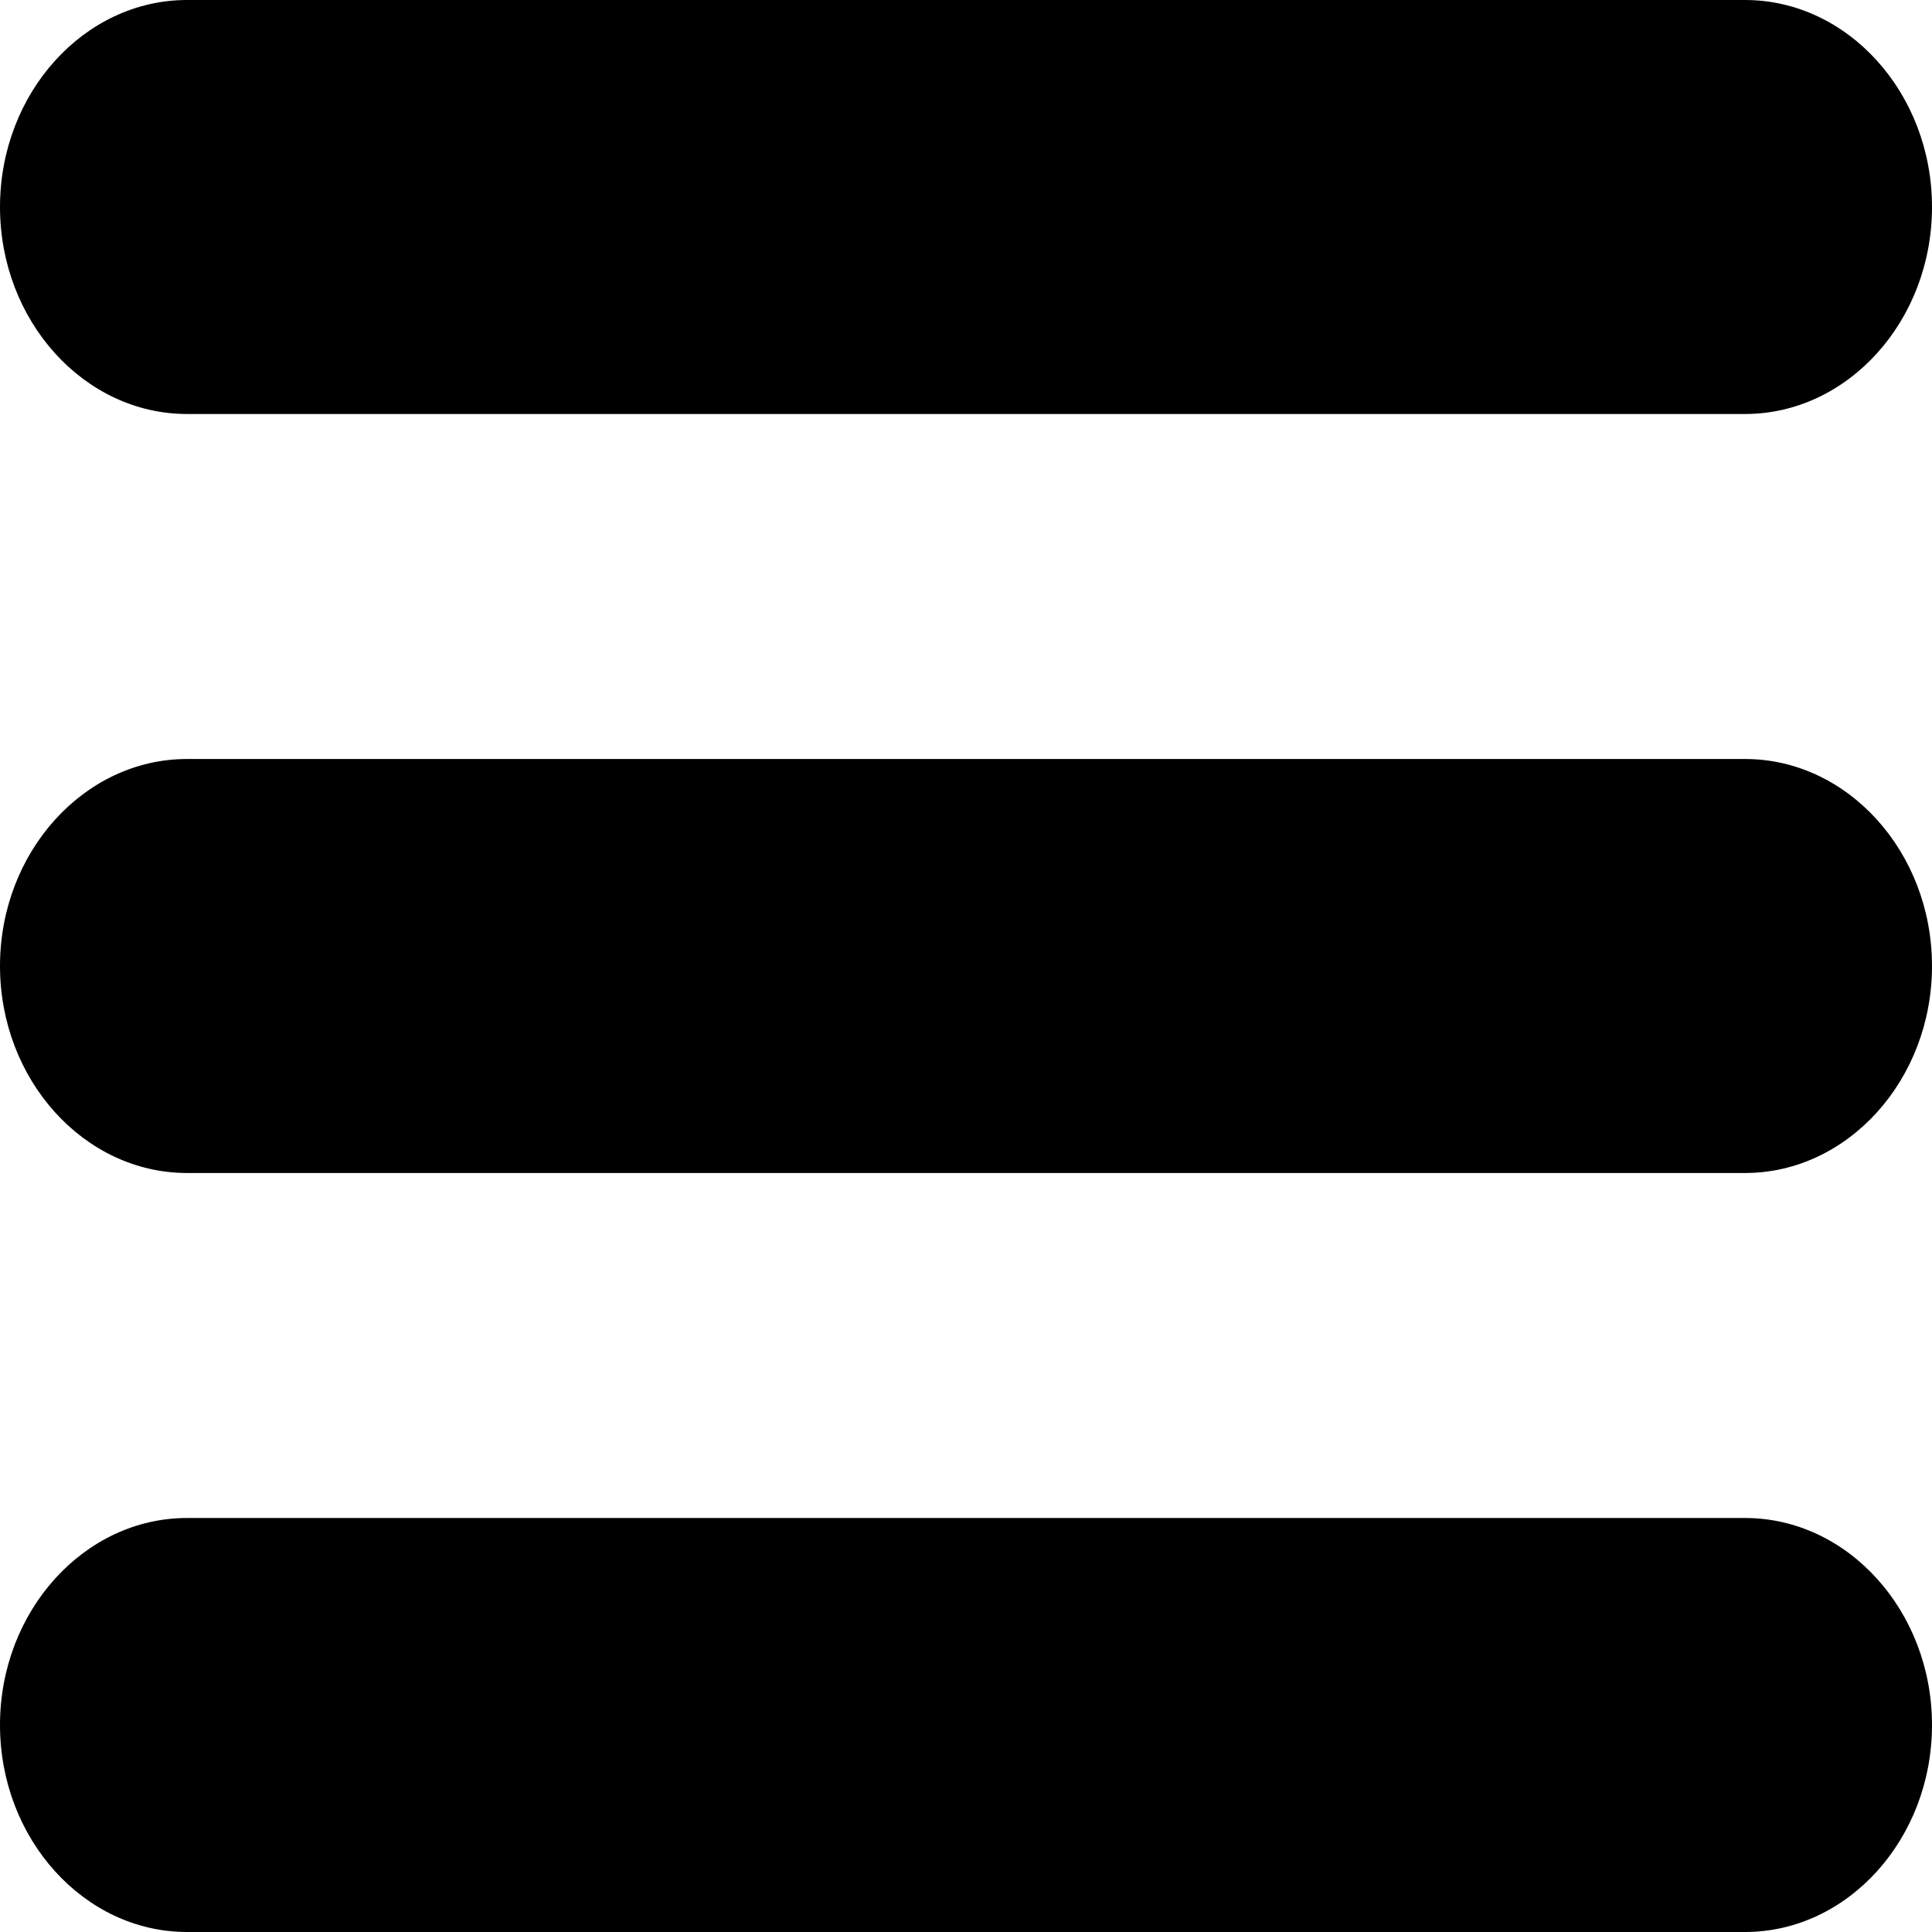
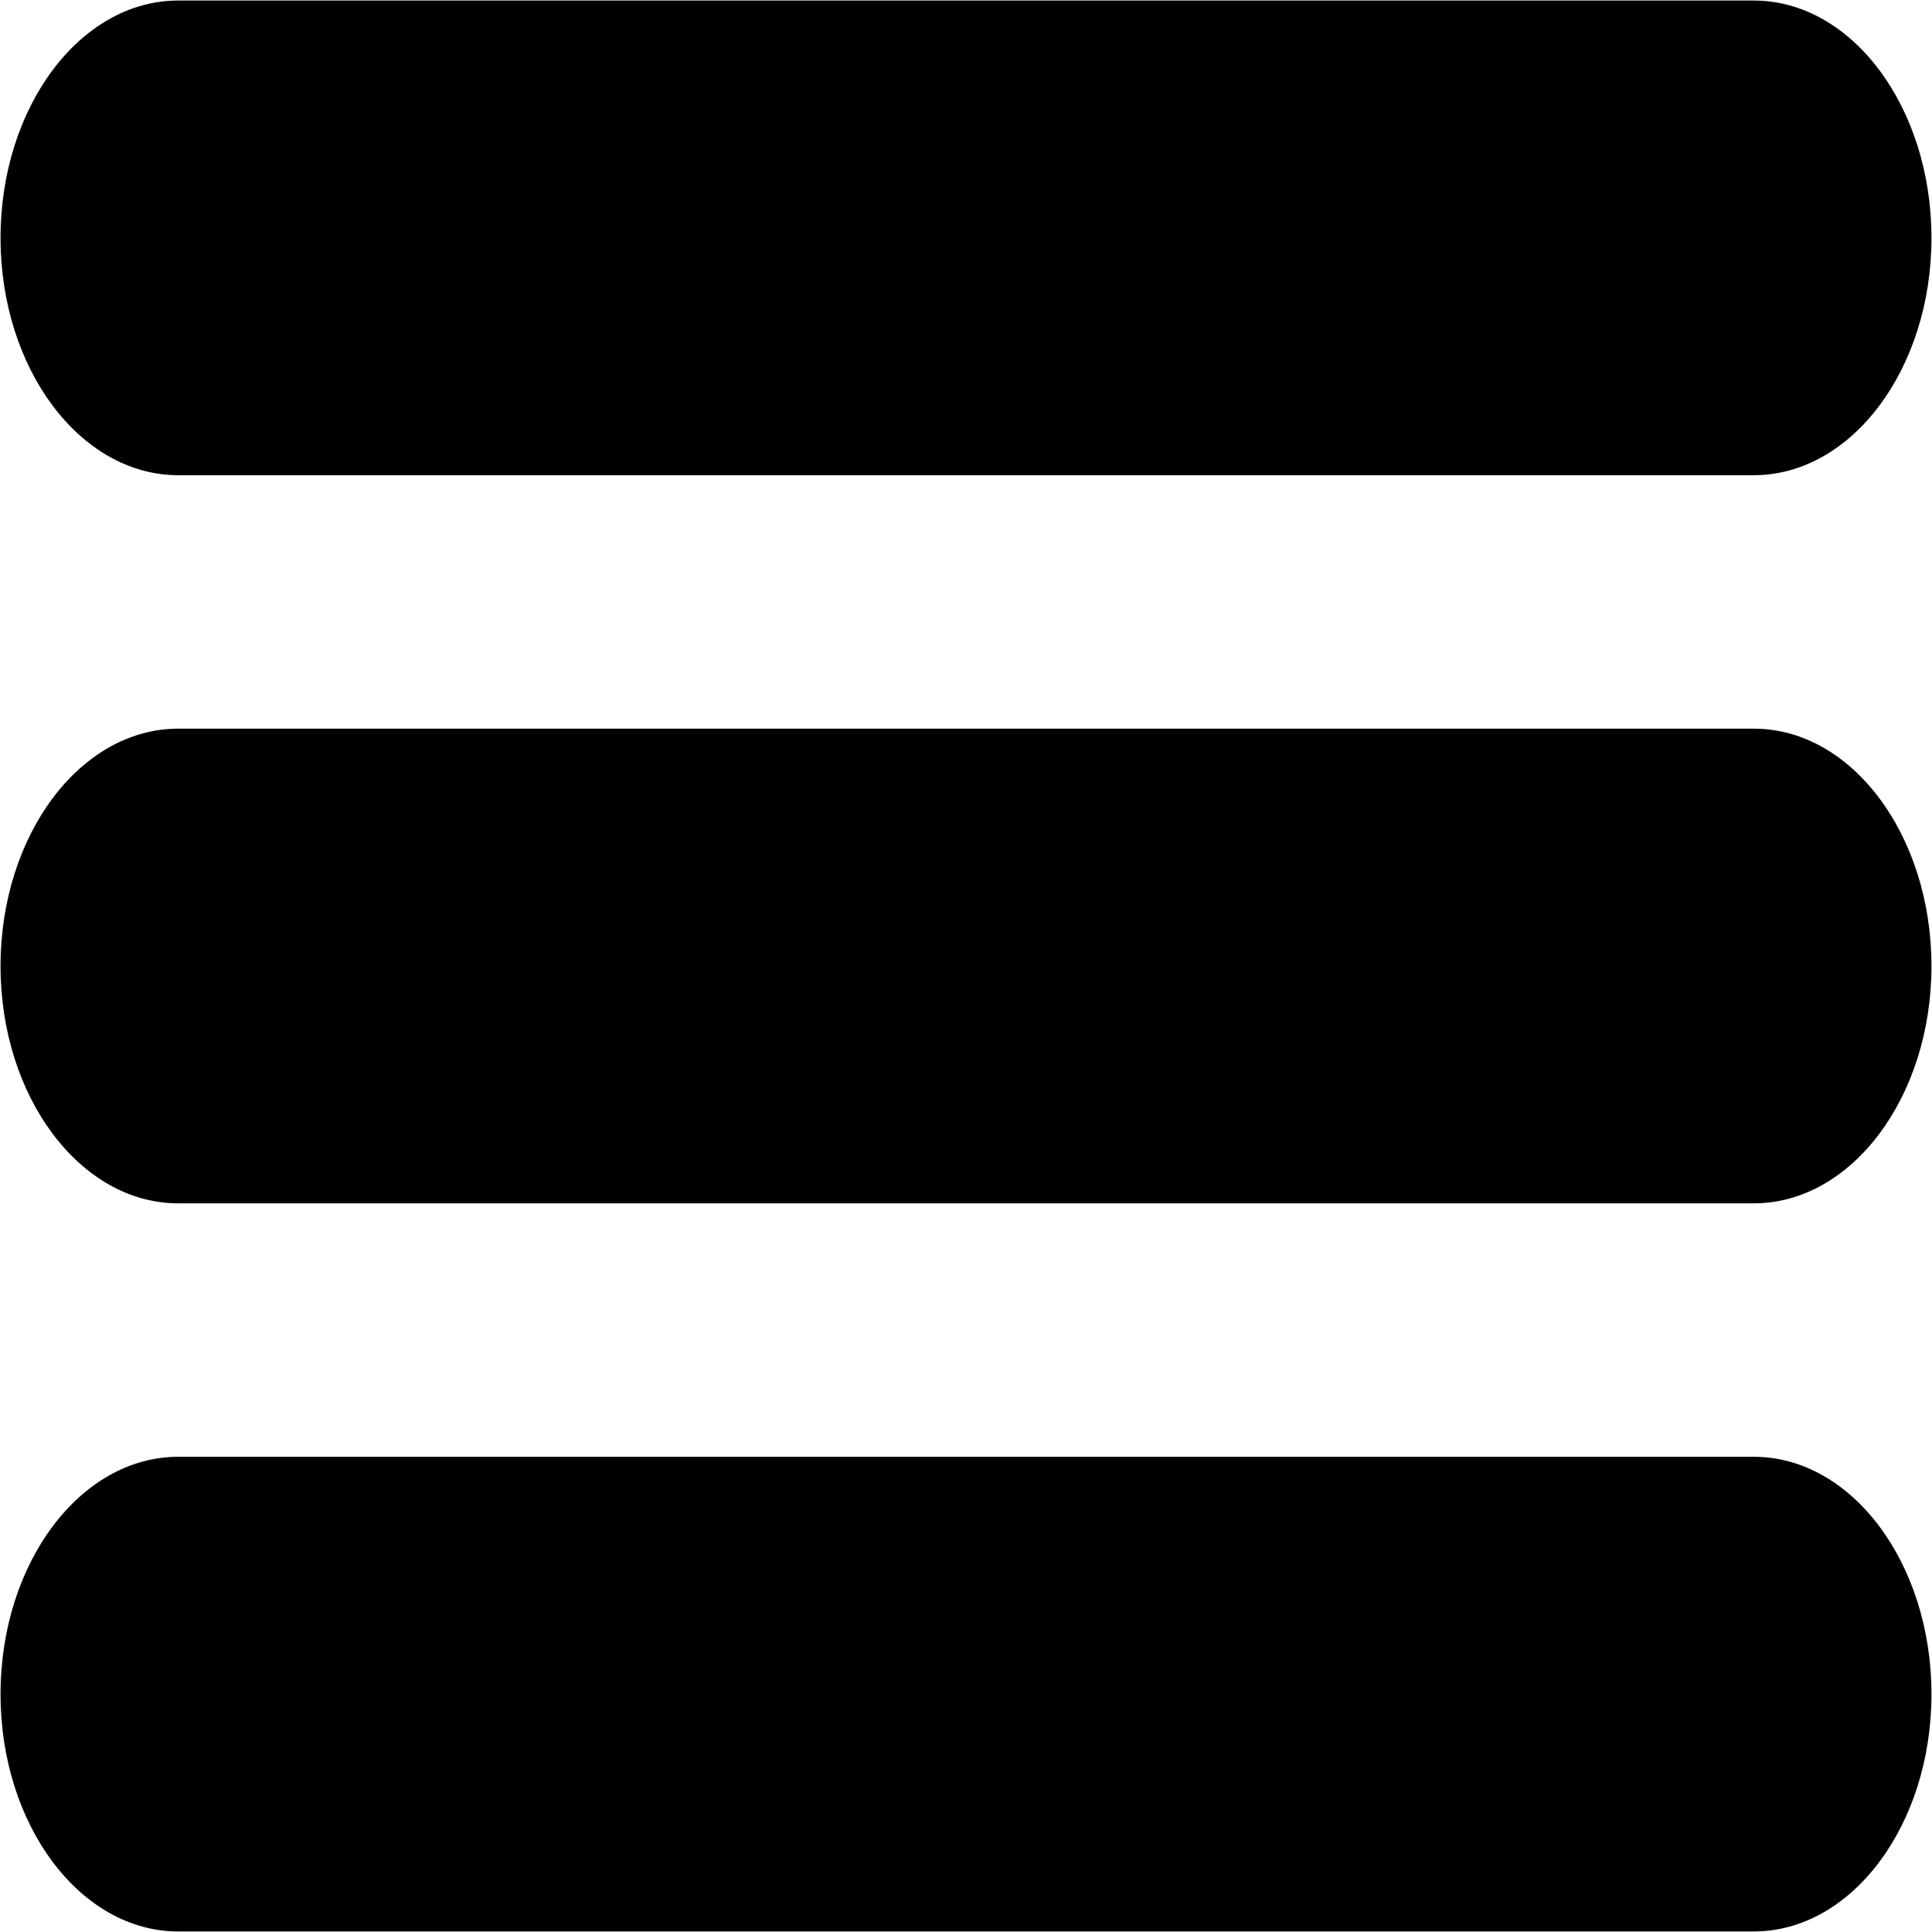
- <svg xmlns="http://www.w3.org/2000/svg" version="1.1" id="Capa_1" x="0px" y="0px" width="18" height="18" viewBox="0 0 18 18" xml:space="preserve">
-   <defs id="defs43" />
-   <g id="g8" transform="matrix(0.1451613,0,0,0.1607143,0,-0.9642857)">
-     <path d="M 112,6 H 12 C 5.4,6 0,11.4 0,18 0,24.6 5.4,30 12,30 h 100 c 6.6,0 12,-5.4 12,-12 0,-6.6 -5.4,-12 -12,-12 z" id="path2" />
-     <path d="M 112,50 H 12 C 5.4,50 0,55.4 0,62 0,68.6 5.4,74 12,74 h 100 c 6.6,0 12,-5.4 12,-12 0,-6.6 -5.4,-12 -12,-12 z" id="path4" />
-     <path d="M 112,94 H 12 c -6.6,0 -12,5.4 -12,12 0,6.6 5.4,12 12,12 h 100 c 6.6,0 12,-5.4 12,-12 0,-6.6 -5.4,-12 -12,-12 z" id="path6" />
+ <svg xmlns="http://www.w3.org/2000/svg" id="Layer_1" enable-background="new 0 0 512 512" height="18.01" viewBox="0 0 18.01 18.01" width="18.01" version="1.1">
+   <defs id="defs11" />
+   <g id="g16" transform="matrix(0.03515625,0,0,0.04694028,0.00500011,-3.011712)">
+     <path d="M 464.883,64.267 H 47.117 C 21.137,64.267 0,85.403 0,111.416 c 0,25.98 21.137,47.117 47.117,47.117 h 417.766 c 25.98,0 47.117,-21.137 47.117,-47.117 0,-26.013 -21.137,-47.149 -47.117,-47.149 z" id="path2" />
+     <path d="M 464.883,208.867 H 47.117 C 21.137,208.867 0,230.003 0,256.016 c 0,25.98 21.137,47.117 47.117,47.117 h 417.766 c 25.98,0 47.117,-21.137 47.117,-47.117 0,-26.013 -21.137,-47.149 -47.117,-47.149 z" id="path4" />
+     <path d="M 464.883,353.467 H 47.117 C 21.137,353.467 0,374.604 0,400.616 c 0,25.98 21.137,47.117 47.117,47.117 h 417.766 c 25.98,0 47.117,-21.137 47.117,-47.117 0,-26.012 -21.137,-47.149 -47.117,-47.149 z" id="path6" />
  </g>
-   <g id="g10">
- </g>
-   <g id="g12">
- </g>
-   <g id="g14">
- </g>
-   <g id="g16">
- </g>
-   <g id="g18">
- </g>
-   <g id="g20">
- </g>
-   <g id="g22">
- </g>
-   <g id="g24">
- </g>
-   <g id="g26">
- </g>
-   <g id="g28">
- </g>
-   <g id="g30">
- </g>
-   <g id="g32">
- </g>
-   <g id="g34">
- </g>
-   <g id="g36">
- </g>
-   <g id="g38">
- </g>
</svg>
